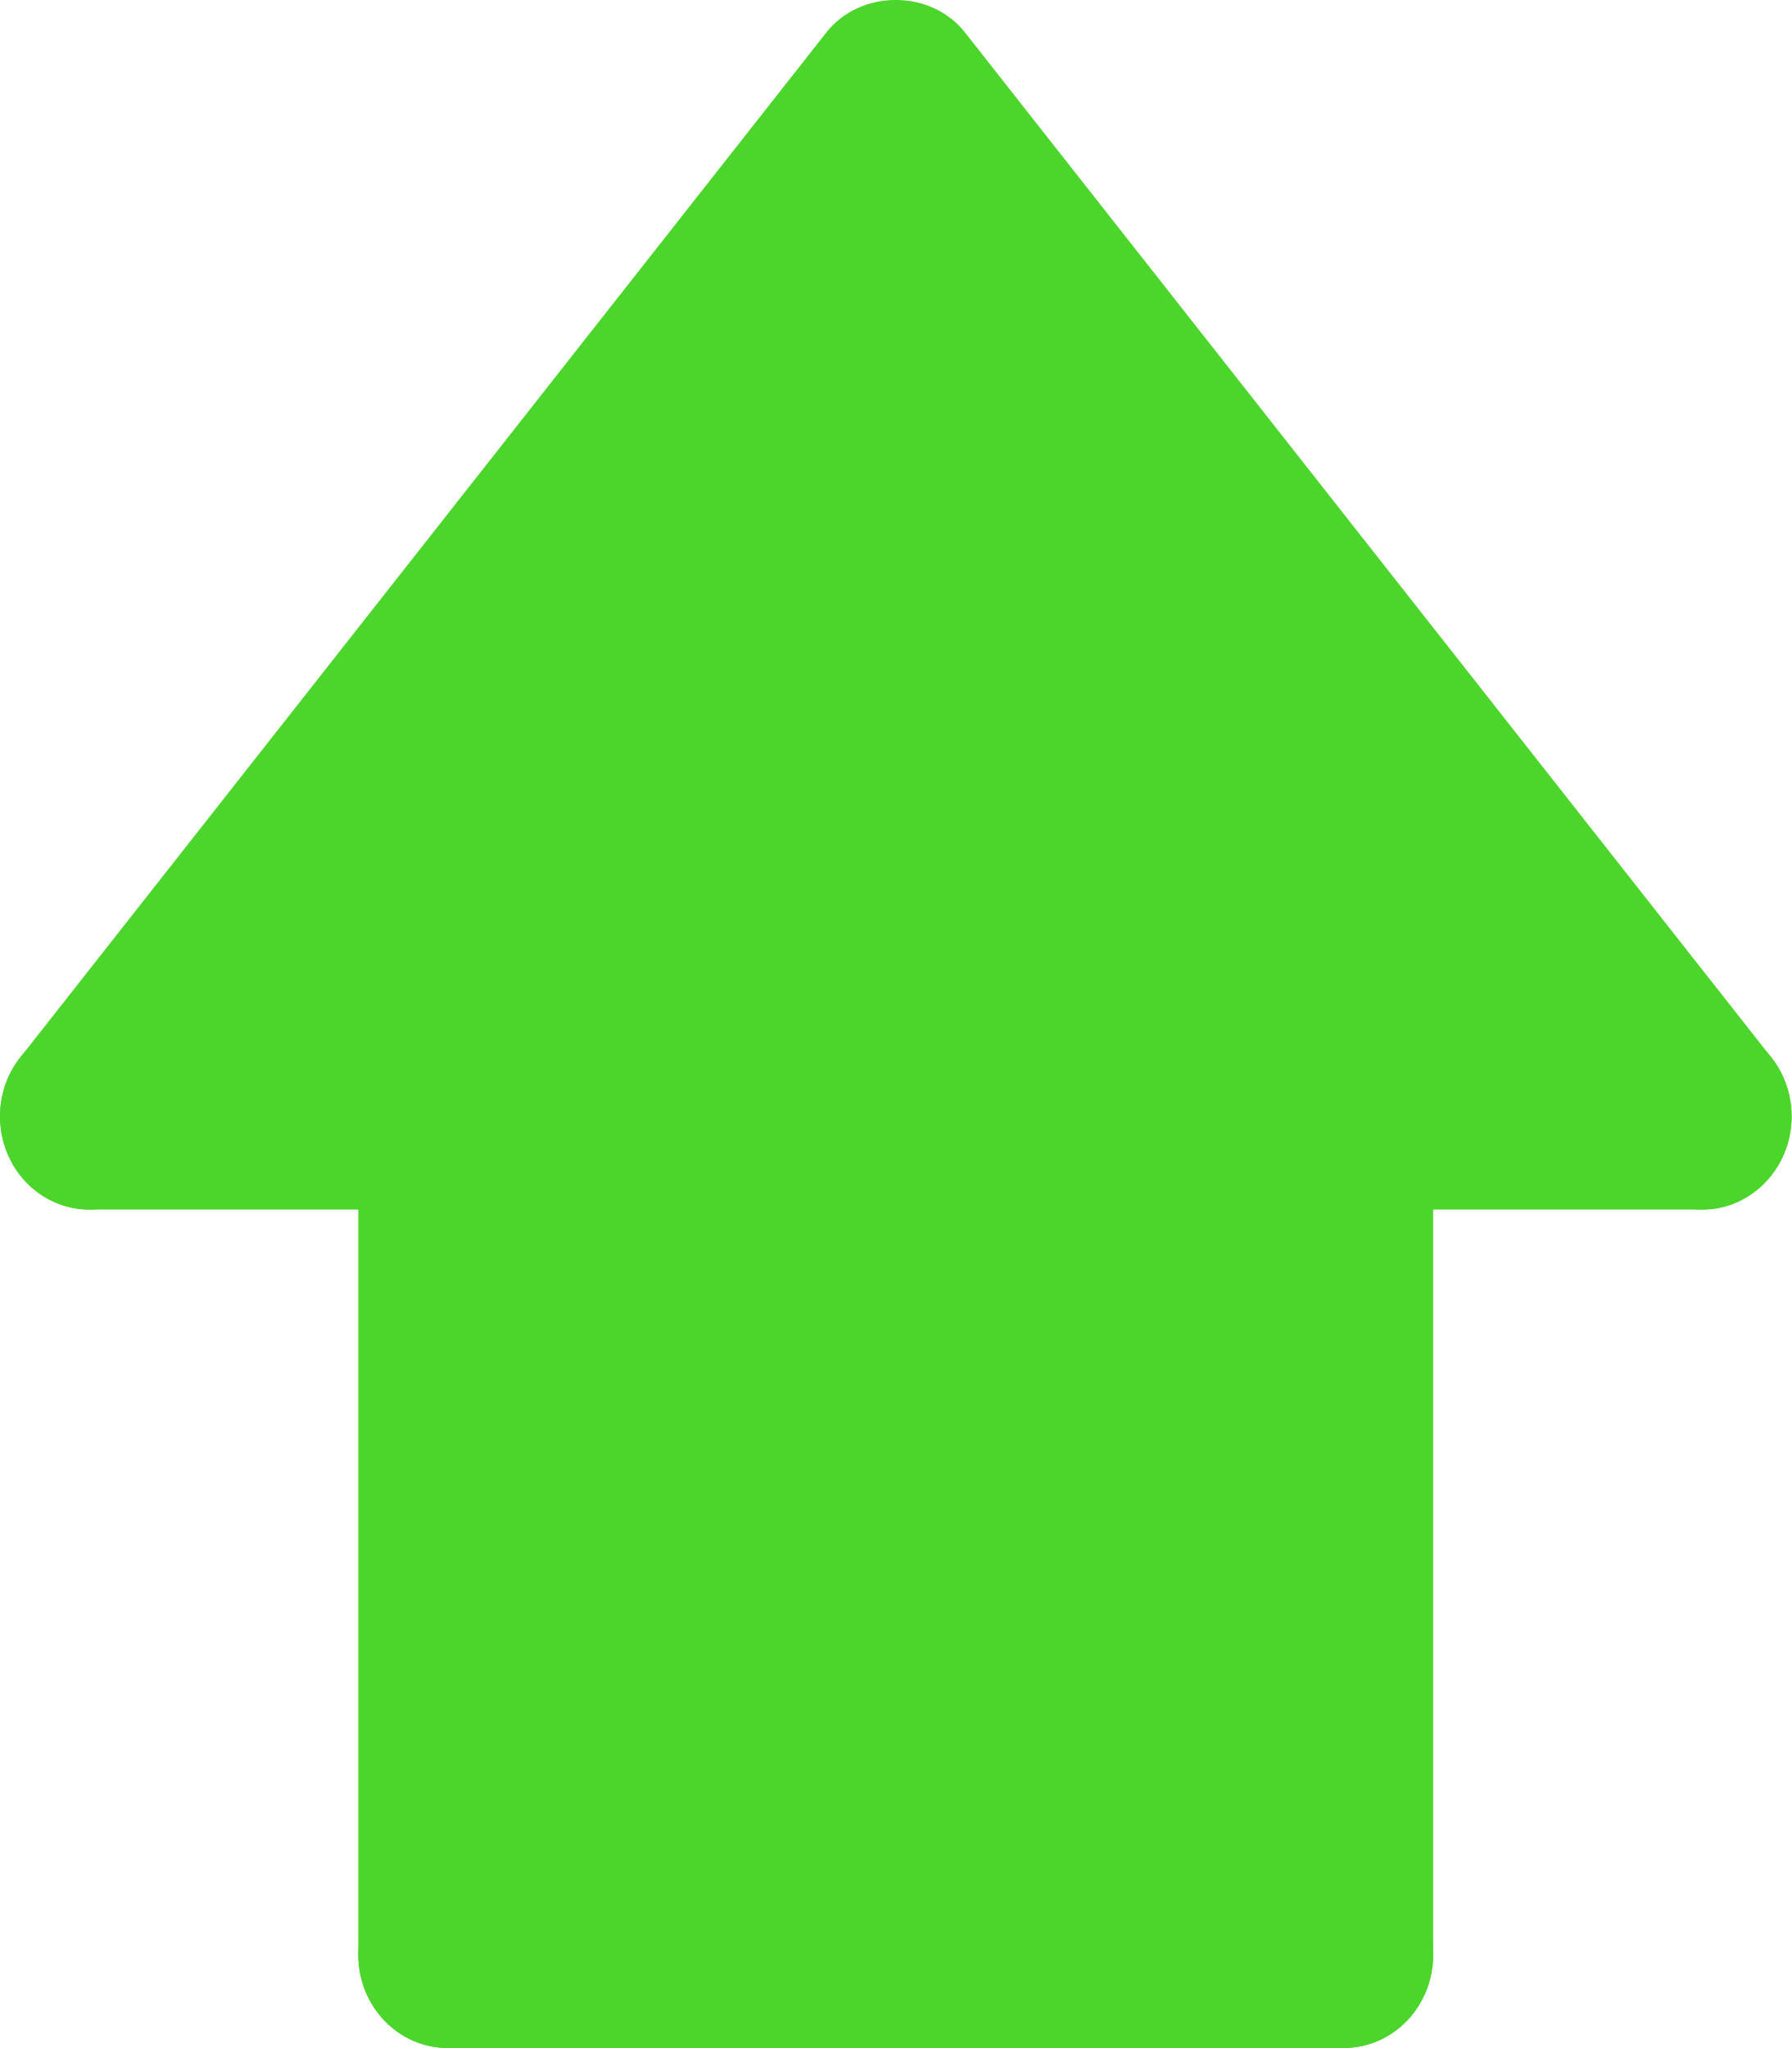
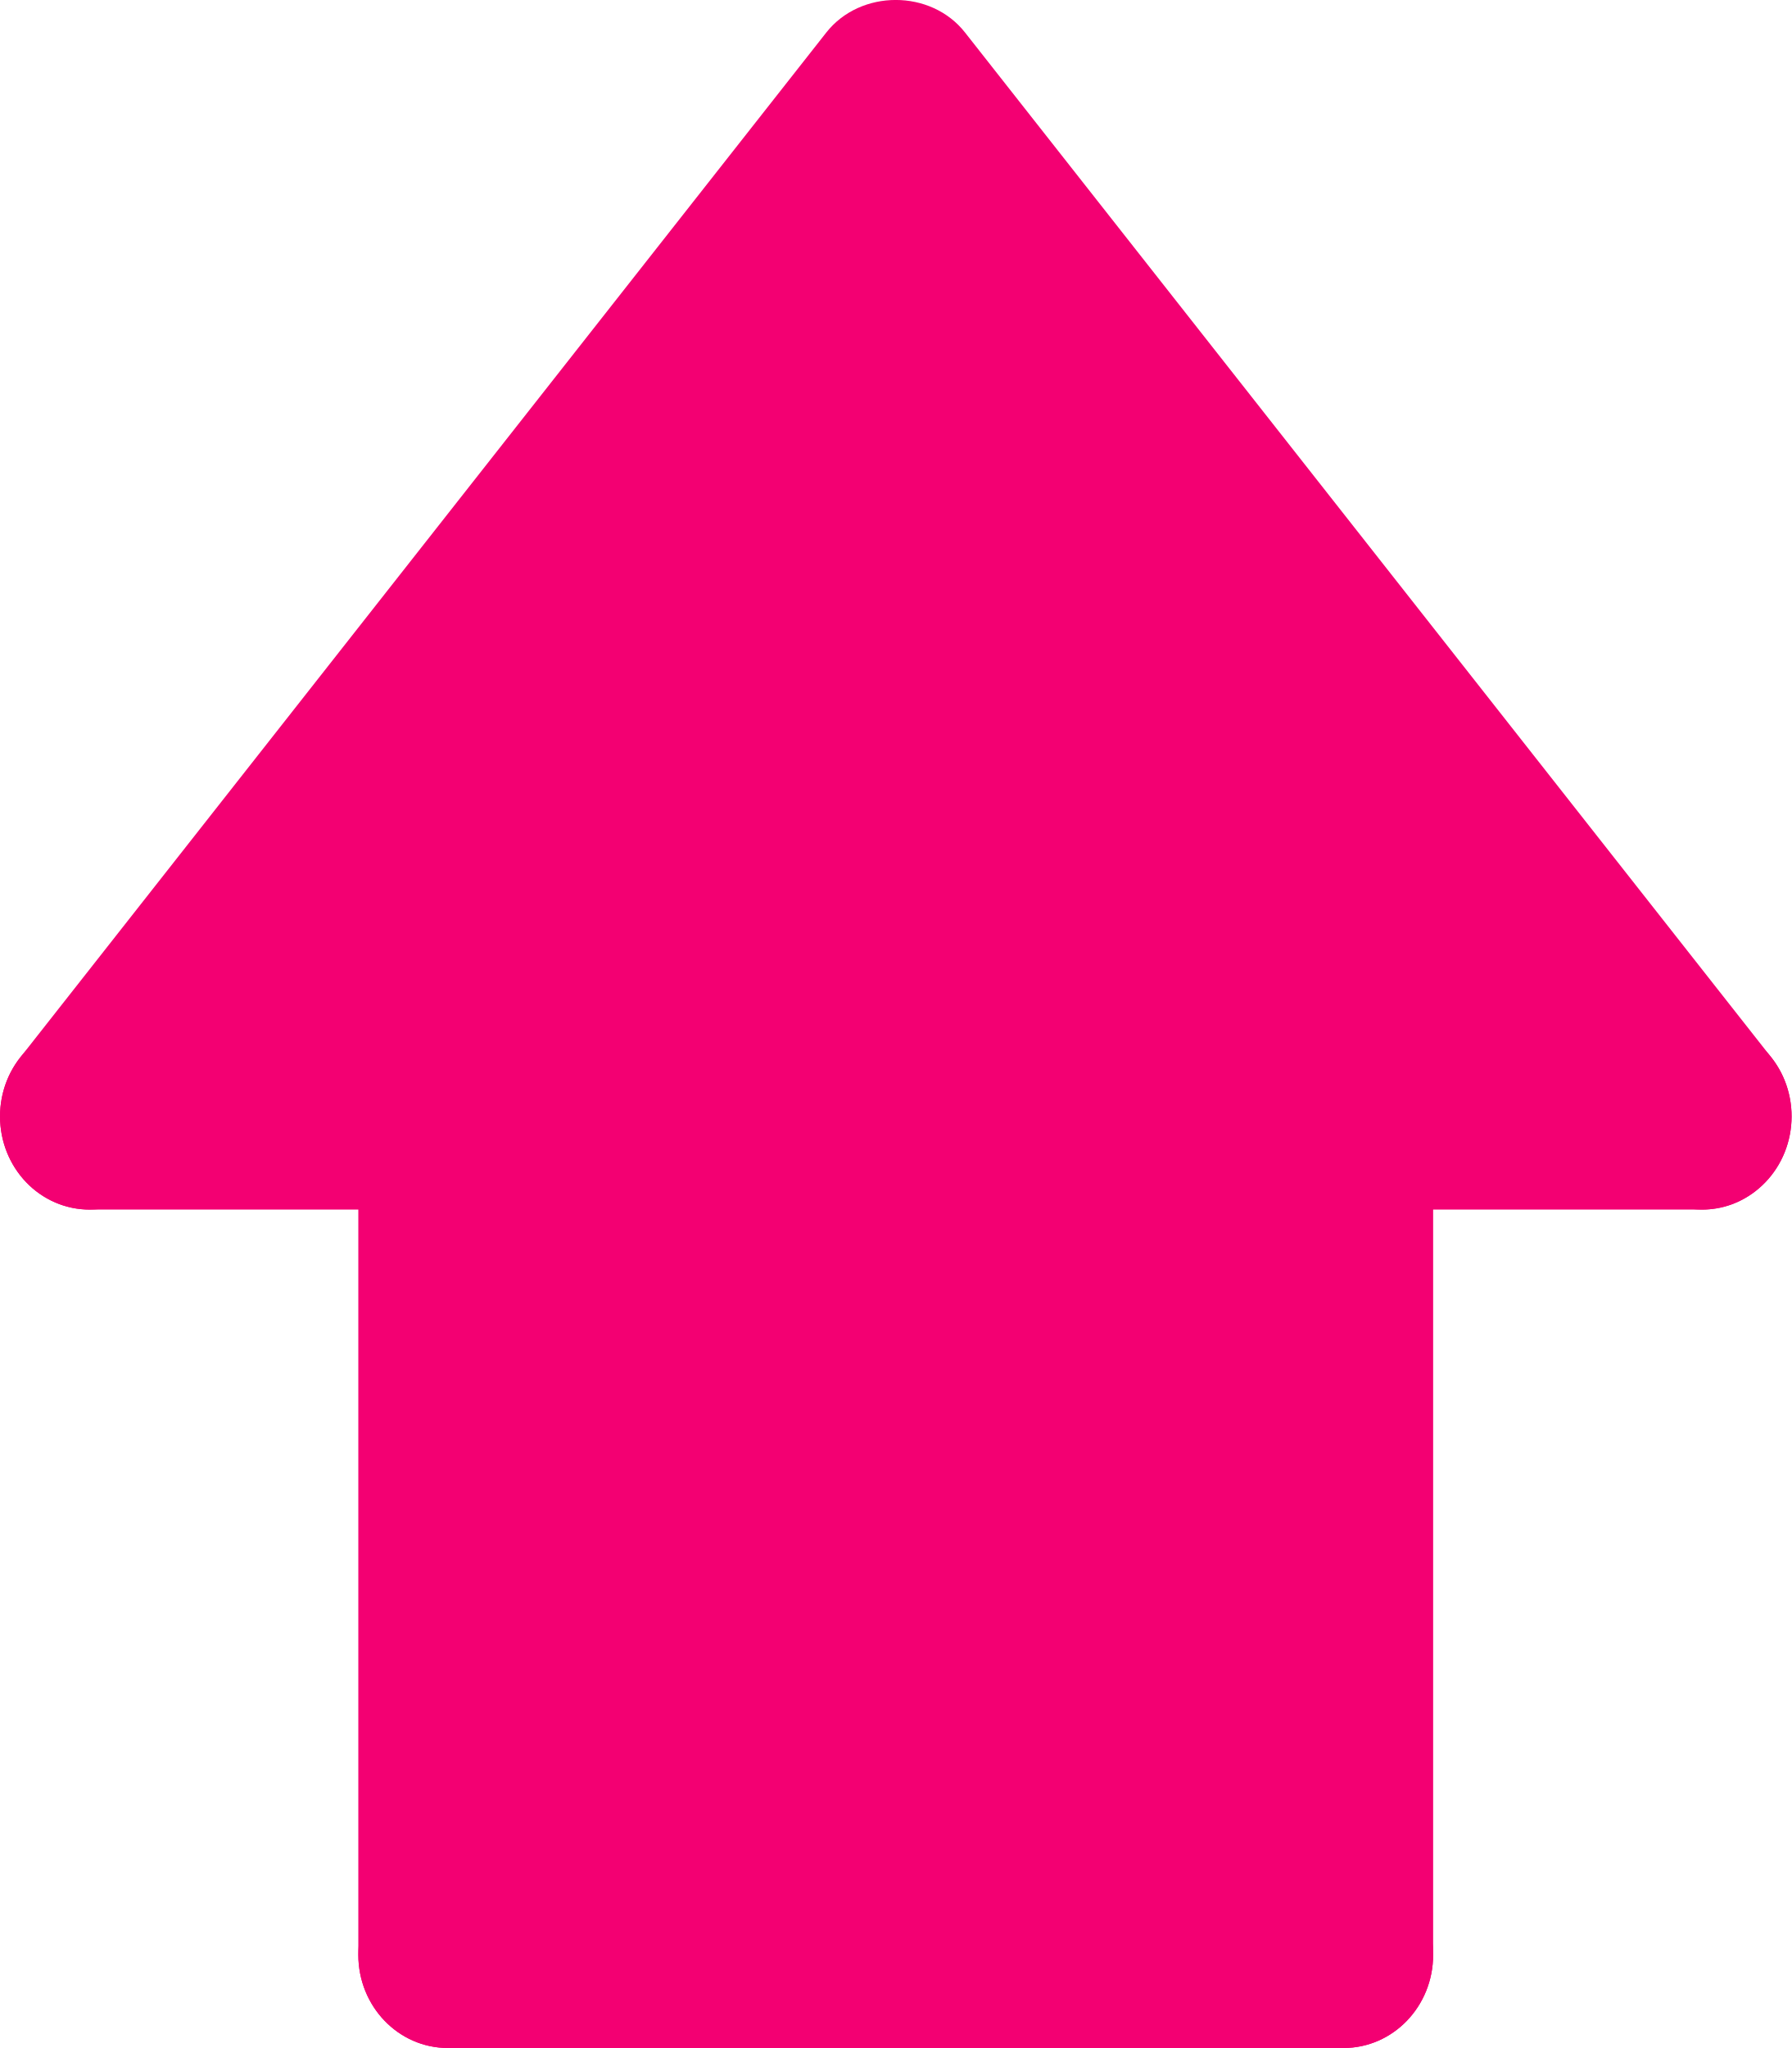
<svg xmlns="http://www.w3.org/2000/svg" width="14" height="16" viewBox="0 0 14 16" fill="none">
-   <path d="M10.5 8.722V15.272H3.502V8.722H0.702L7.001 0.708L13.3 8.722H10.5Z" fill="#4CD62B" />
-   <path d="M13.301 9.45C13.098 9.45 12.897 9.359 12.758 9.183L7 1.863L1.242 9.183C0.996 9.495 0.557 9.539 0.257 9.286C-0.042 9.03 -0.086 8.573 0.158 8.262L6.457 0.254C6.724 -0.085 7.275 -0.085 7.541 0.254L13.842 8.262C14.087 8.573 14.042 9.031 13.742 9.286C13.613 9.396 13.457 9.45 13.301 9.45Z" fill="#4CD62B" />
-   <path d="M3.5 16C3.113 16 2.8 15.675 2.8 15.272V8.722C2.8 8.319 3.113 7.994 3.5 7.994C3.887 7.994 4.2 8.319 4.2 8.722V15.272C4.2 15.675 3.887 16 3.5 16Z" fill="#4CD62B" />
-   <path d="M10.499 16H3.5C3.113 16 2.8 15.674 2.8 15.272C2.8 14.869 3.113 14.544 3.5 14.544H10.499C10.886 14.544 11.199 14.869 11.199 15.272C11.199 15.674 10.886 16 10.499 16Z" fill="#4CD62B" />
-   <path d="M10.499 16C10.112 16 9.799 15.675 9.799 15.272V8.722C9.799 8.319 10.112 7.994 10.499 7.994C10.886 7.994 11.199 8.319 11.199 8.722V15.272C11.199 15.675 10.886 16 10.499 16Z" fill="#4CD62B" />
-   <path d="M3.501 9.45H0.7C0.313 9.45 0 9.124 0 8.722C0 8.319 0.313 7.994 0.7 7.994H3.501C3.888 7.994 4.2 8.319 4.2 8.722C4.2 9.124 3.888 9.45 3.501 9.45Z" fill="#4CD62B" />
-   <path d="M13.3 9.45H10.499C10.112 9.45 9.799 9.124 9.799 8.722C9.799 8.319 10.112 7.994 10.499 7.994H13.3C13.687 7.994 14 8.319 14 8.722C14 9.124 13.687 9.45 13.3 9.45Z" fill="#4CD62B" />
+   <path d="M10.5 8.722V15.272H3.502V8.722H0.702L7.001 0.708L13.3 8.722H10.5Z" fill="#F30072" />
+   <path d="M13.301 9.45C13.098 9.45 12.897 9.359 12.758 9.183L7 1.863L1.242 9.183C0.996 9.495 0.557 9.539 0.257 9.286C-0.042 9.03 -0.086 8.573 0.158 8.262L6.457 0.254C6.724 -0.085 7.275 -0.085 7.541 0.254L13.842 8.262C14.087 8.573 14.042 9.031 13.742 9.286C13.613 9.396 13.457 9.45 13.301 9.45Z" fill="#F30072" />
+   <path d="M3.5 16C3.113 16 2.8 15.675 2.8 15.272V8.722C2.8 8.319 3.113 7.994 3.5 7.994C3.887 7.994 4.2 8.319 4.2 8.722V15.272C4.2 15.675 3.887 16 3.5 16Z" fill="#F30072" />
+   <path d="M10.499 16H3.5C3.113 16 2.8 15.674 2.8 15.272C2.8 14.869 3.113 14.544 3.5 14.544H10.499C10.886 14.544 11.199 14.869 11.199 15.272C11.199 15.674 10.886 16 10.499 16Z" fill="#F30072" />
+   <path d="M10.499 16C10.112 16 9.799 15.675 9.799 15.272V8.722C9.799 8.319 10.112 7.994 10.499 7.994C10.886 7.994 11.199 8.319 11.199 8.722V15.272C11.199 15.675 10.886 16 10.499 16Z" fill="#F30072" />
+   <path d="M3.501 9.45H0.7C0.313 9.45 0 9.124 0 8.722C0 8.319 0.313 7.994 0.7 7.994H3.501C3.888 7.994 4.2 8.319 4.2 8.722C4.2 9.124 3.888 9.45 3.501 9.45Z" fill="#F30072" />
+   <path d="M13.3 9.45H10.499C10.112 9.45 9.799 9.124 9.799 8.722C9.799 8.319 10.112 7.994 10.499 7.994H13.3C13.687 7.994 14 8.319 14 8.722C14 9.124 13.687 9.45 13.3 9.45Z" fill="#F30072" />
</svg>
